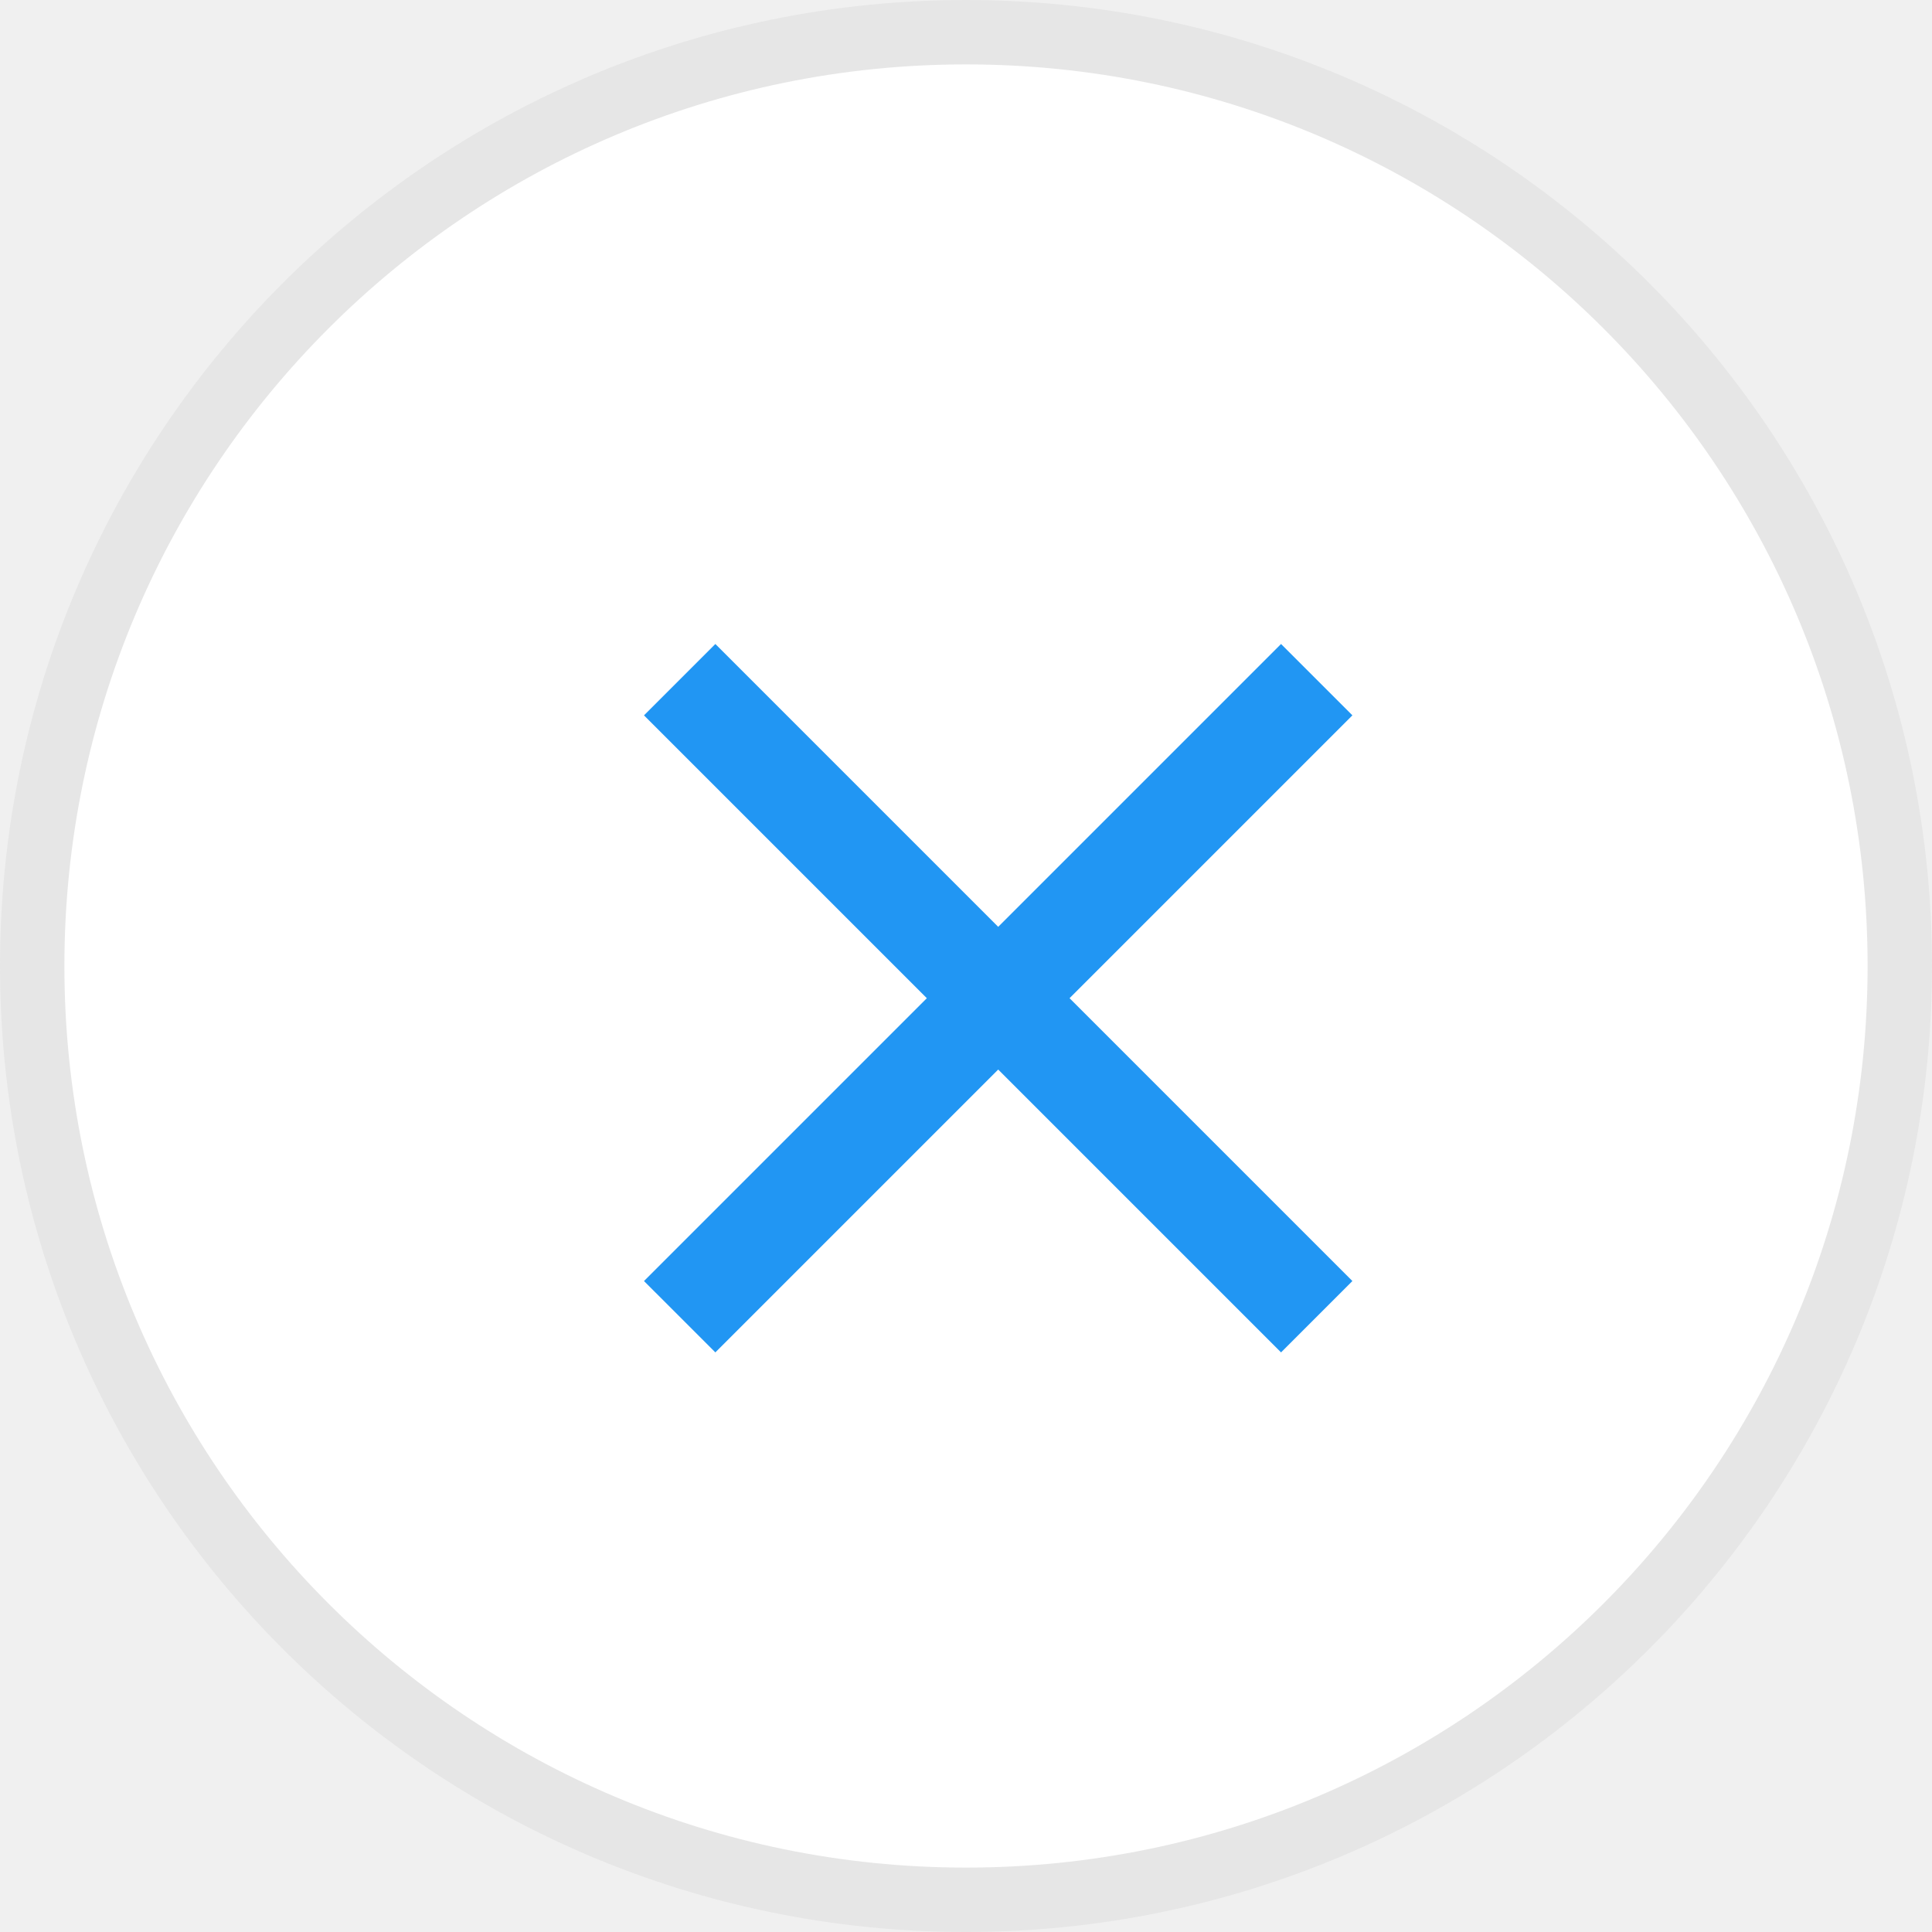
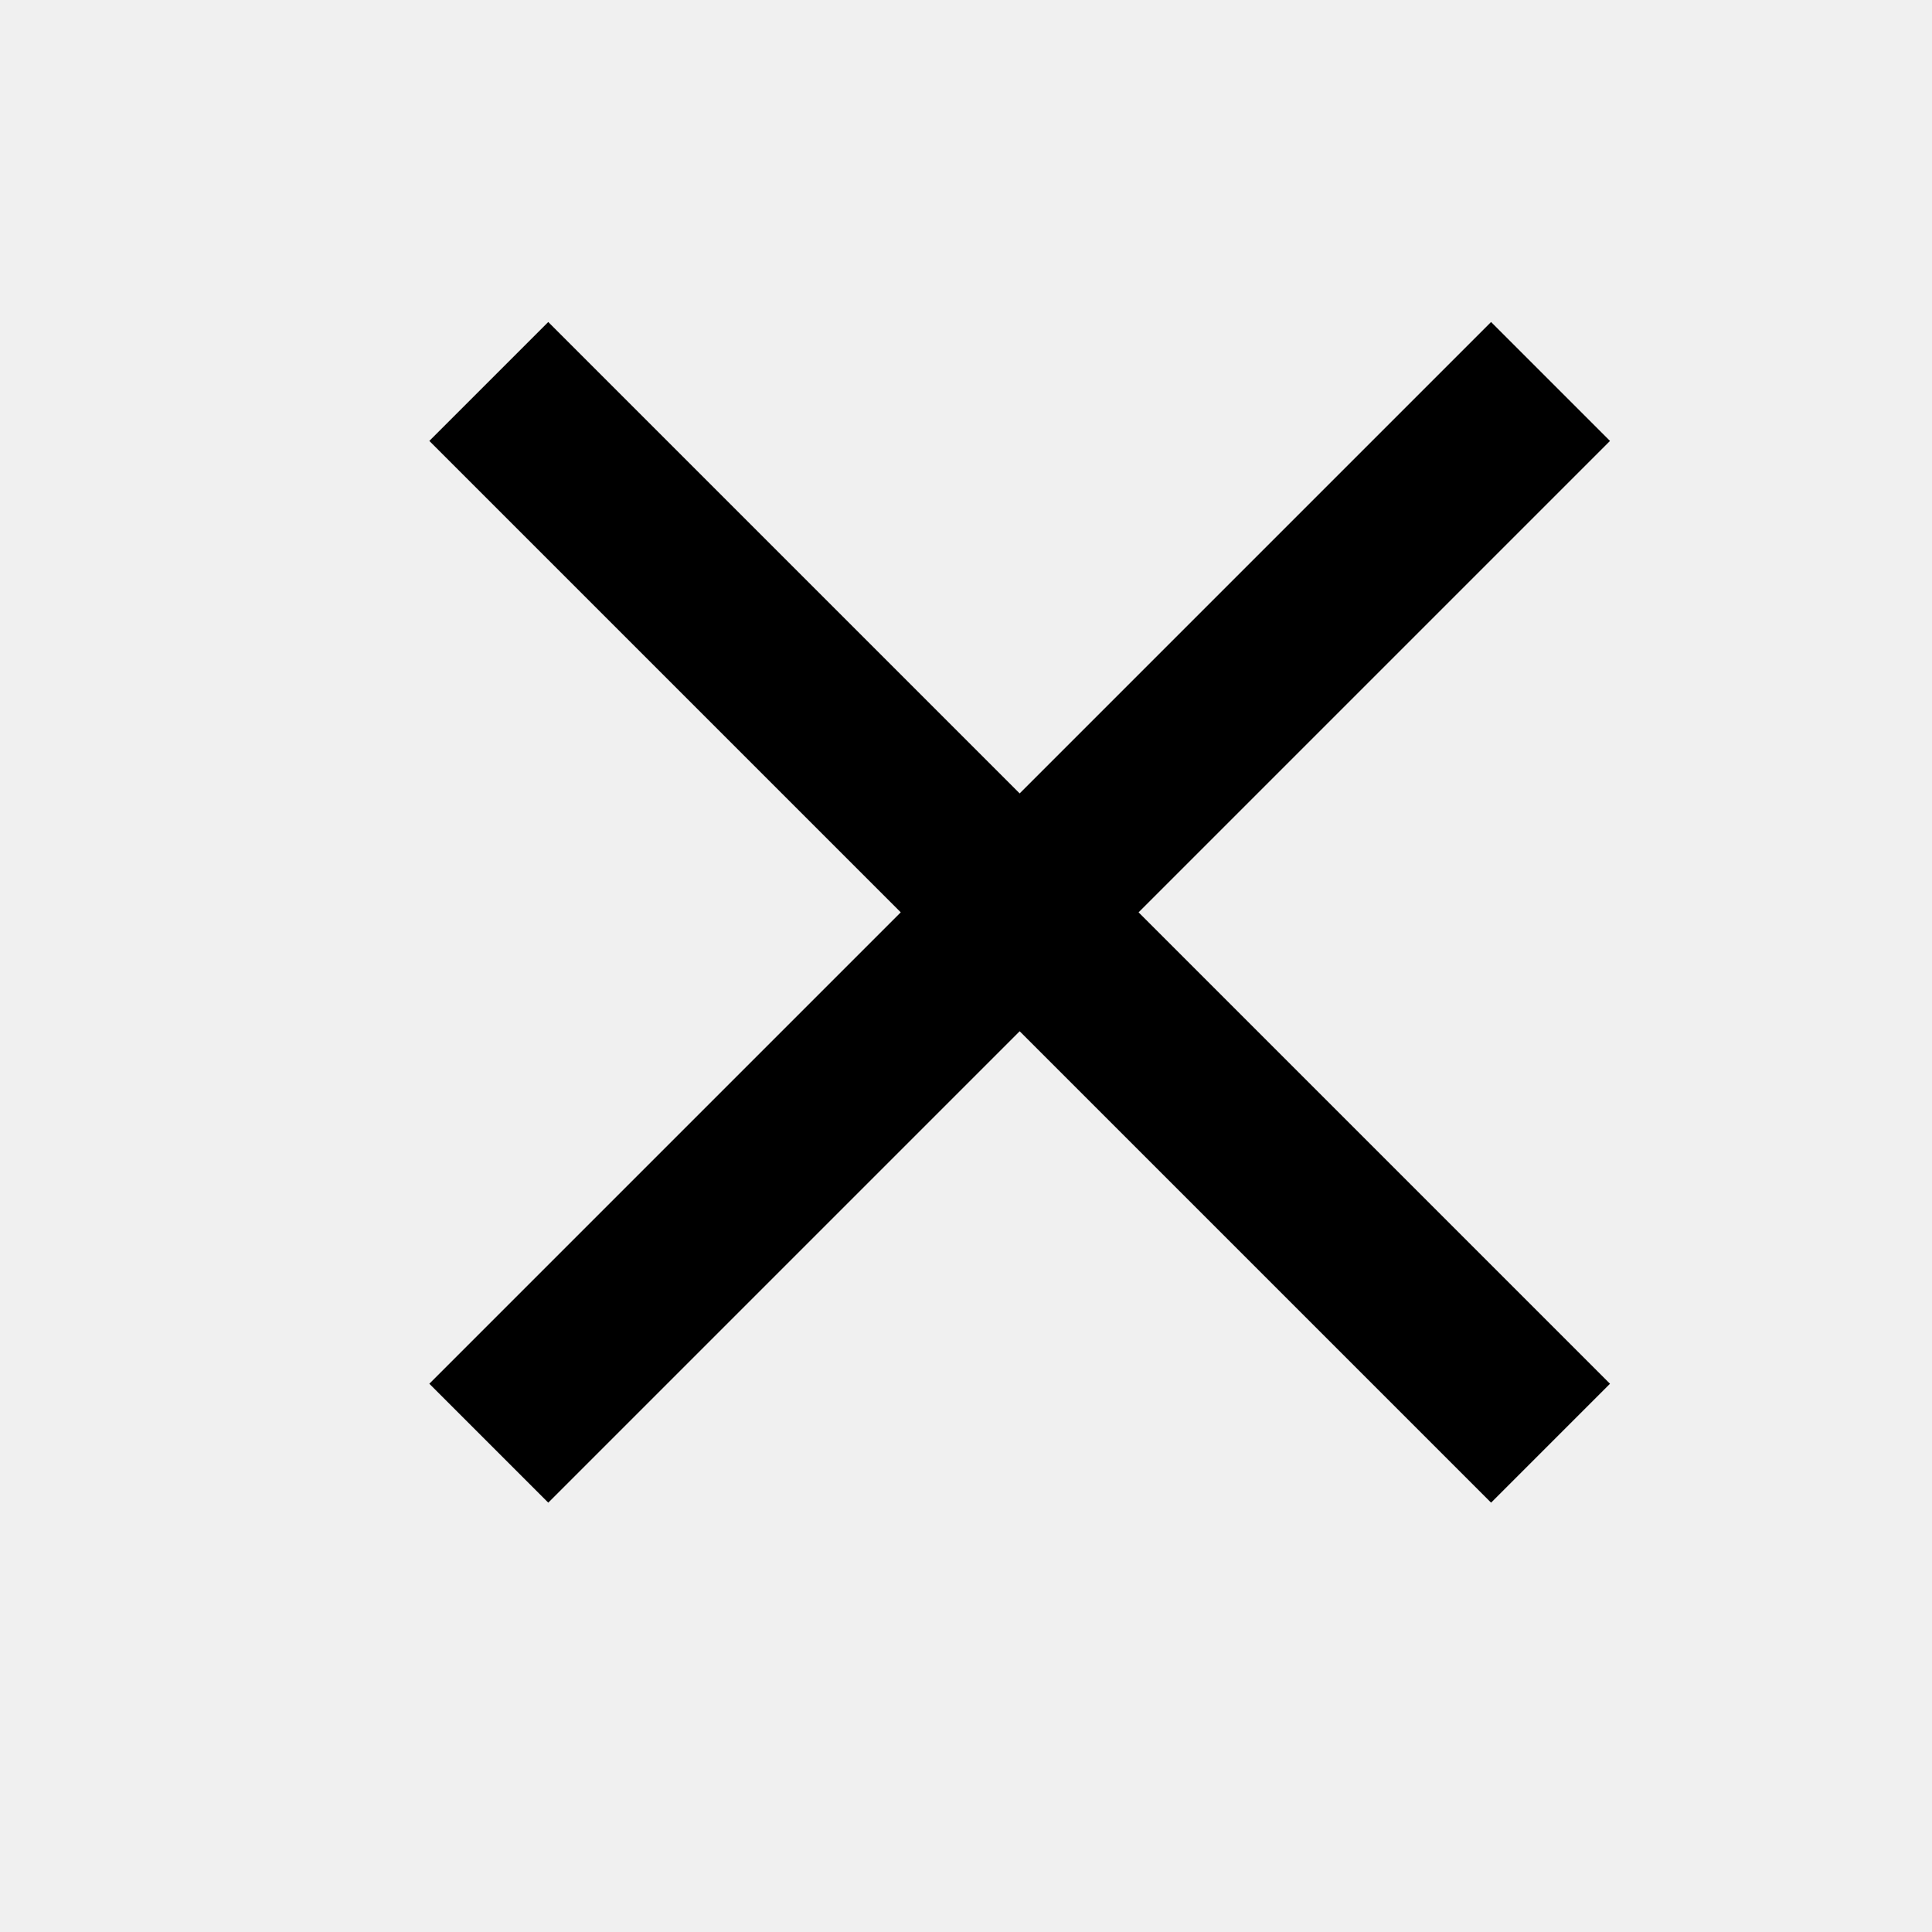
- <svg xmlns="http://www.w3.org/2000/svg" width="30" height="30" viewBox="0 0 30 30" fill="none">
-   <circle cx="15" cy="15" r="15" fill="white" />
-   <circle cx="15" cy="15" r="14.5" stroke="black" stroke-opacity="0.1" />
-   <path d="M21 11.108L19.892 10L15.5 14.392L11.108 10L10 11.108L14.392 15.5L10 19.892L11.108 21L15.5 16.608L19.892 21L21 19.892L16.608 15.5L21 11.108Z" fill="#2196F3" />
+ <svg xmlns="http://www.w3.org/2000/svg" width="18" height="18" viewBox="0 0 18 18" fill="none">
+   <path d="M15 4.108L13.892 3L9.5 7.392L5.108 3L4 4.108L8.392 8.5L4 12.892L5.108 14L9.5 9.608L13.892 14L15 12.892L10.608 8.5L15 4.108Z" fill="black" />
</svg>
